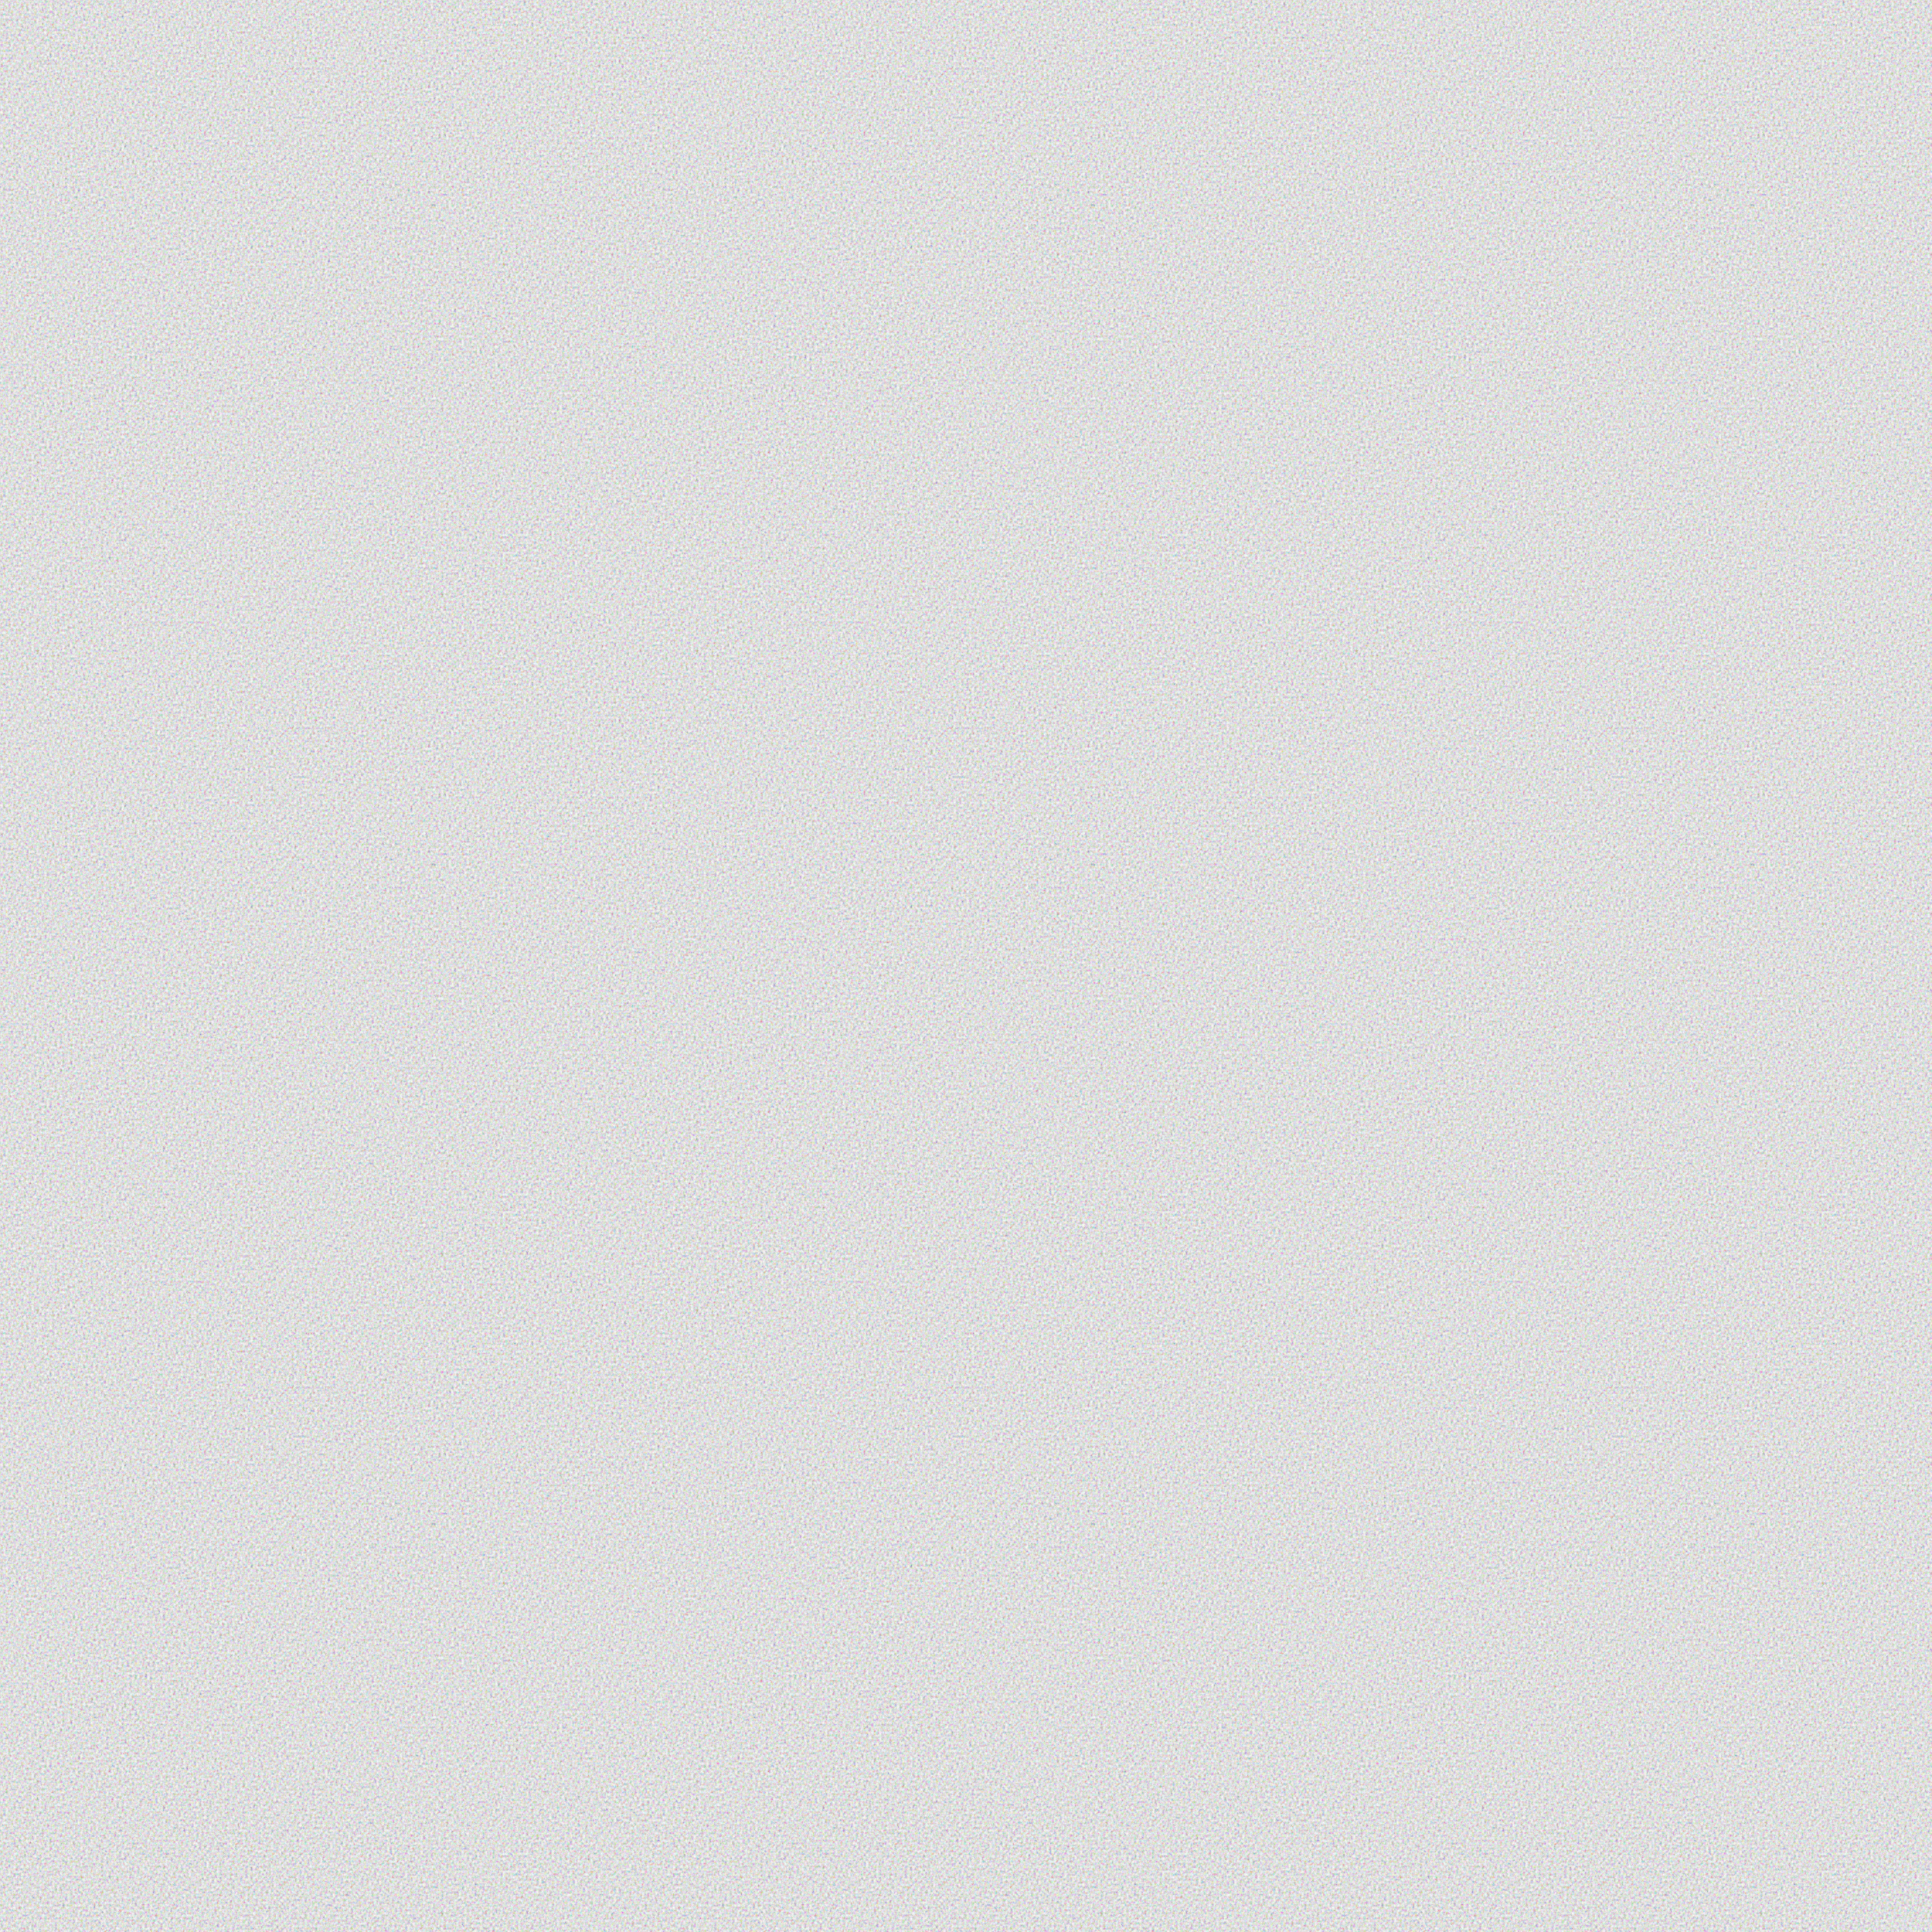
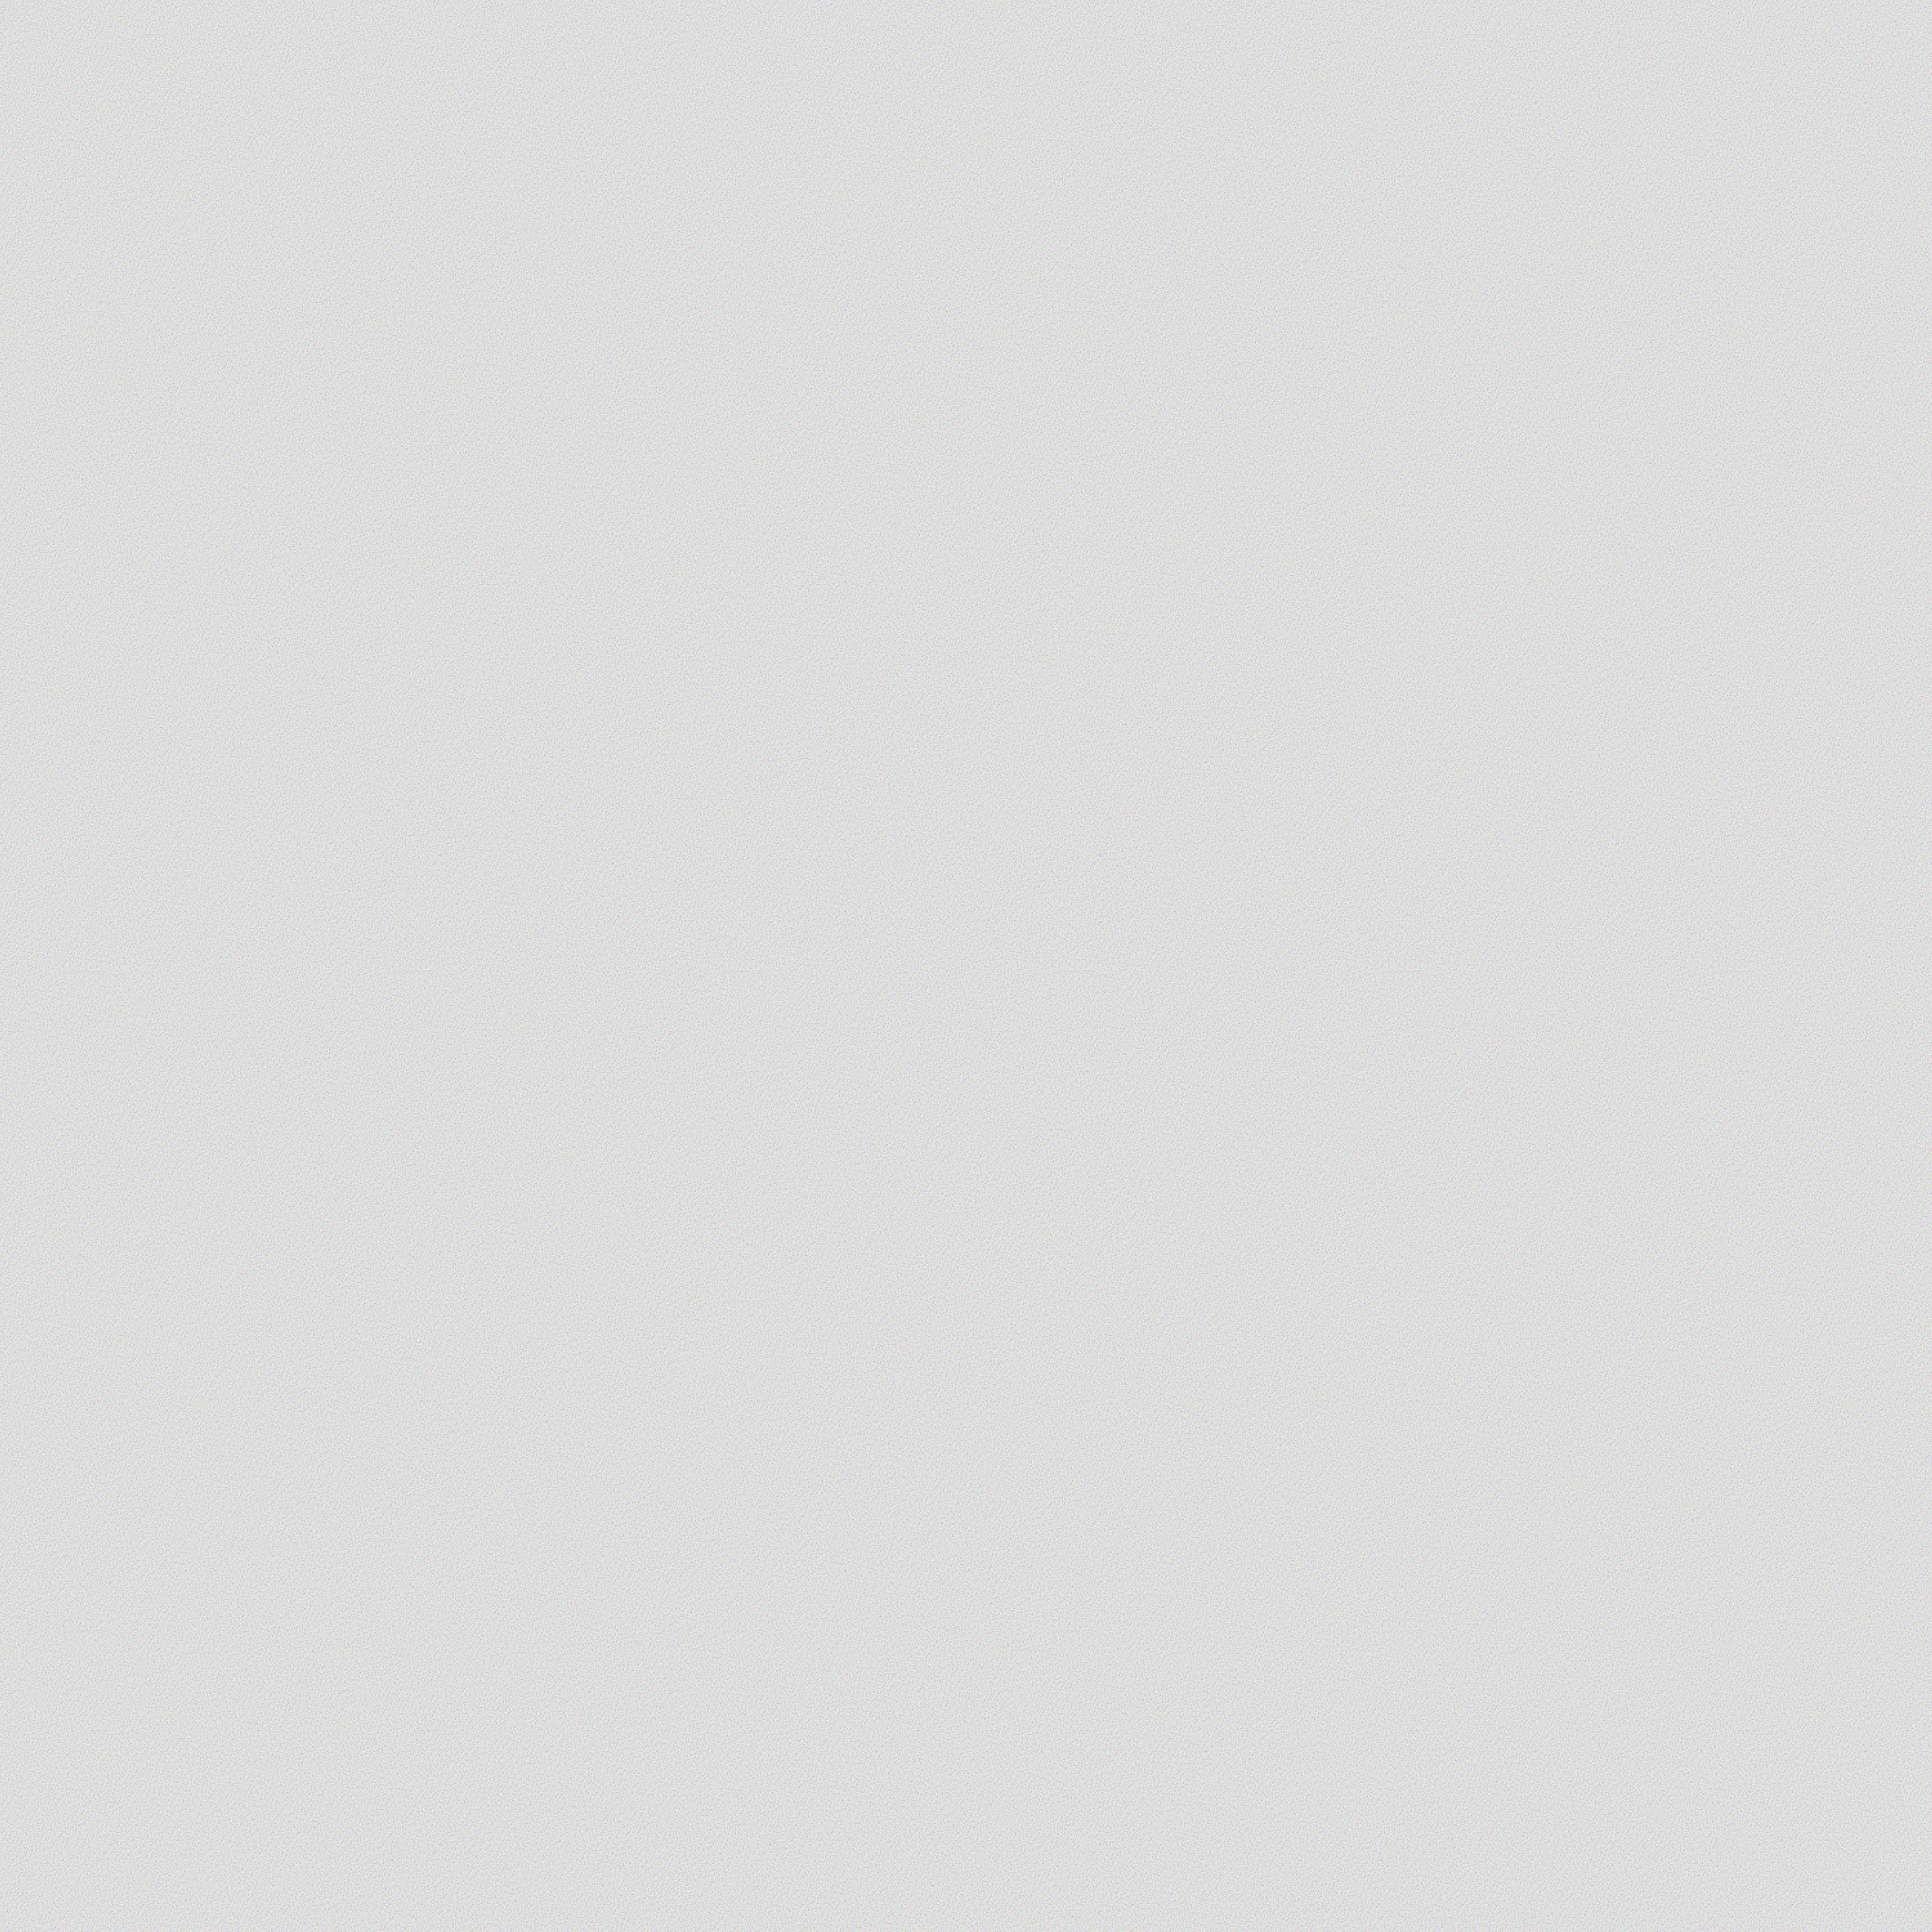
<svg xmlns="http://www.w3.org/2000/svg" viewBox="0 0 250 250">
  <filter id="noiseFilter">
-     <feTurbulence type="fractalNoise" baseFrequency="3" numOctaves="3" stitchTiles="stitch" />
+     <feTurbulence type="fractalNoise" baseFrequency="6" result="noise" />
  </filter>
  <rect width="100%" height="100%" filter="url(#noiseFilter)" />
</svg>
